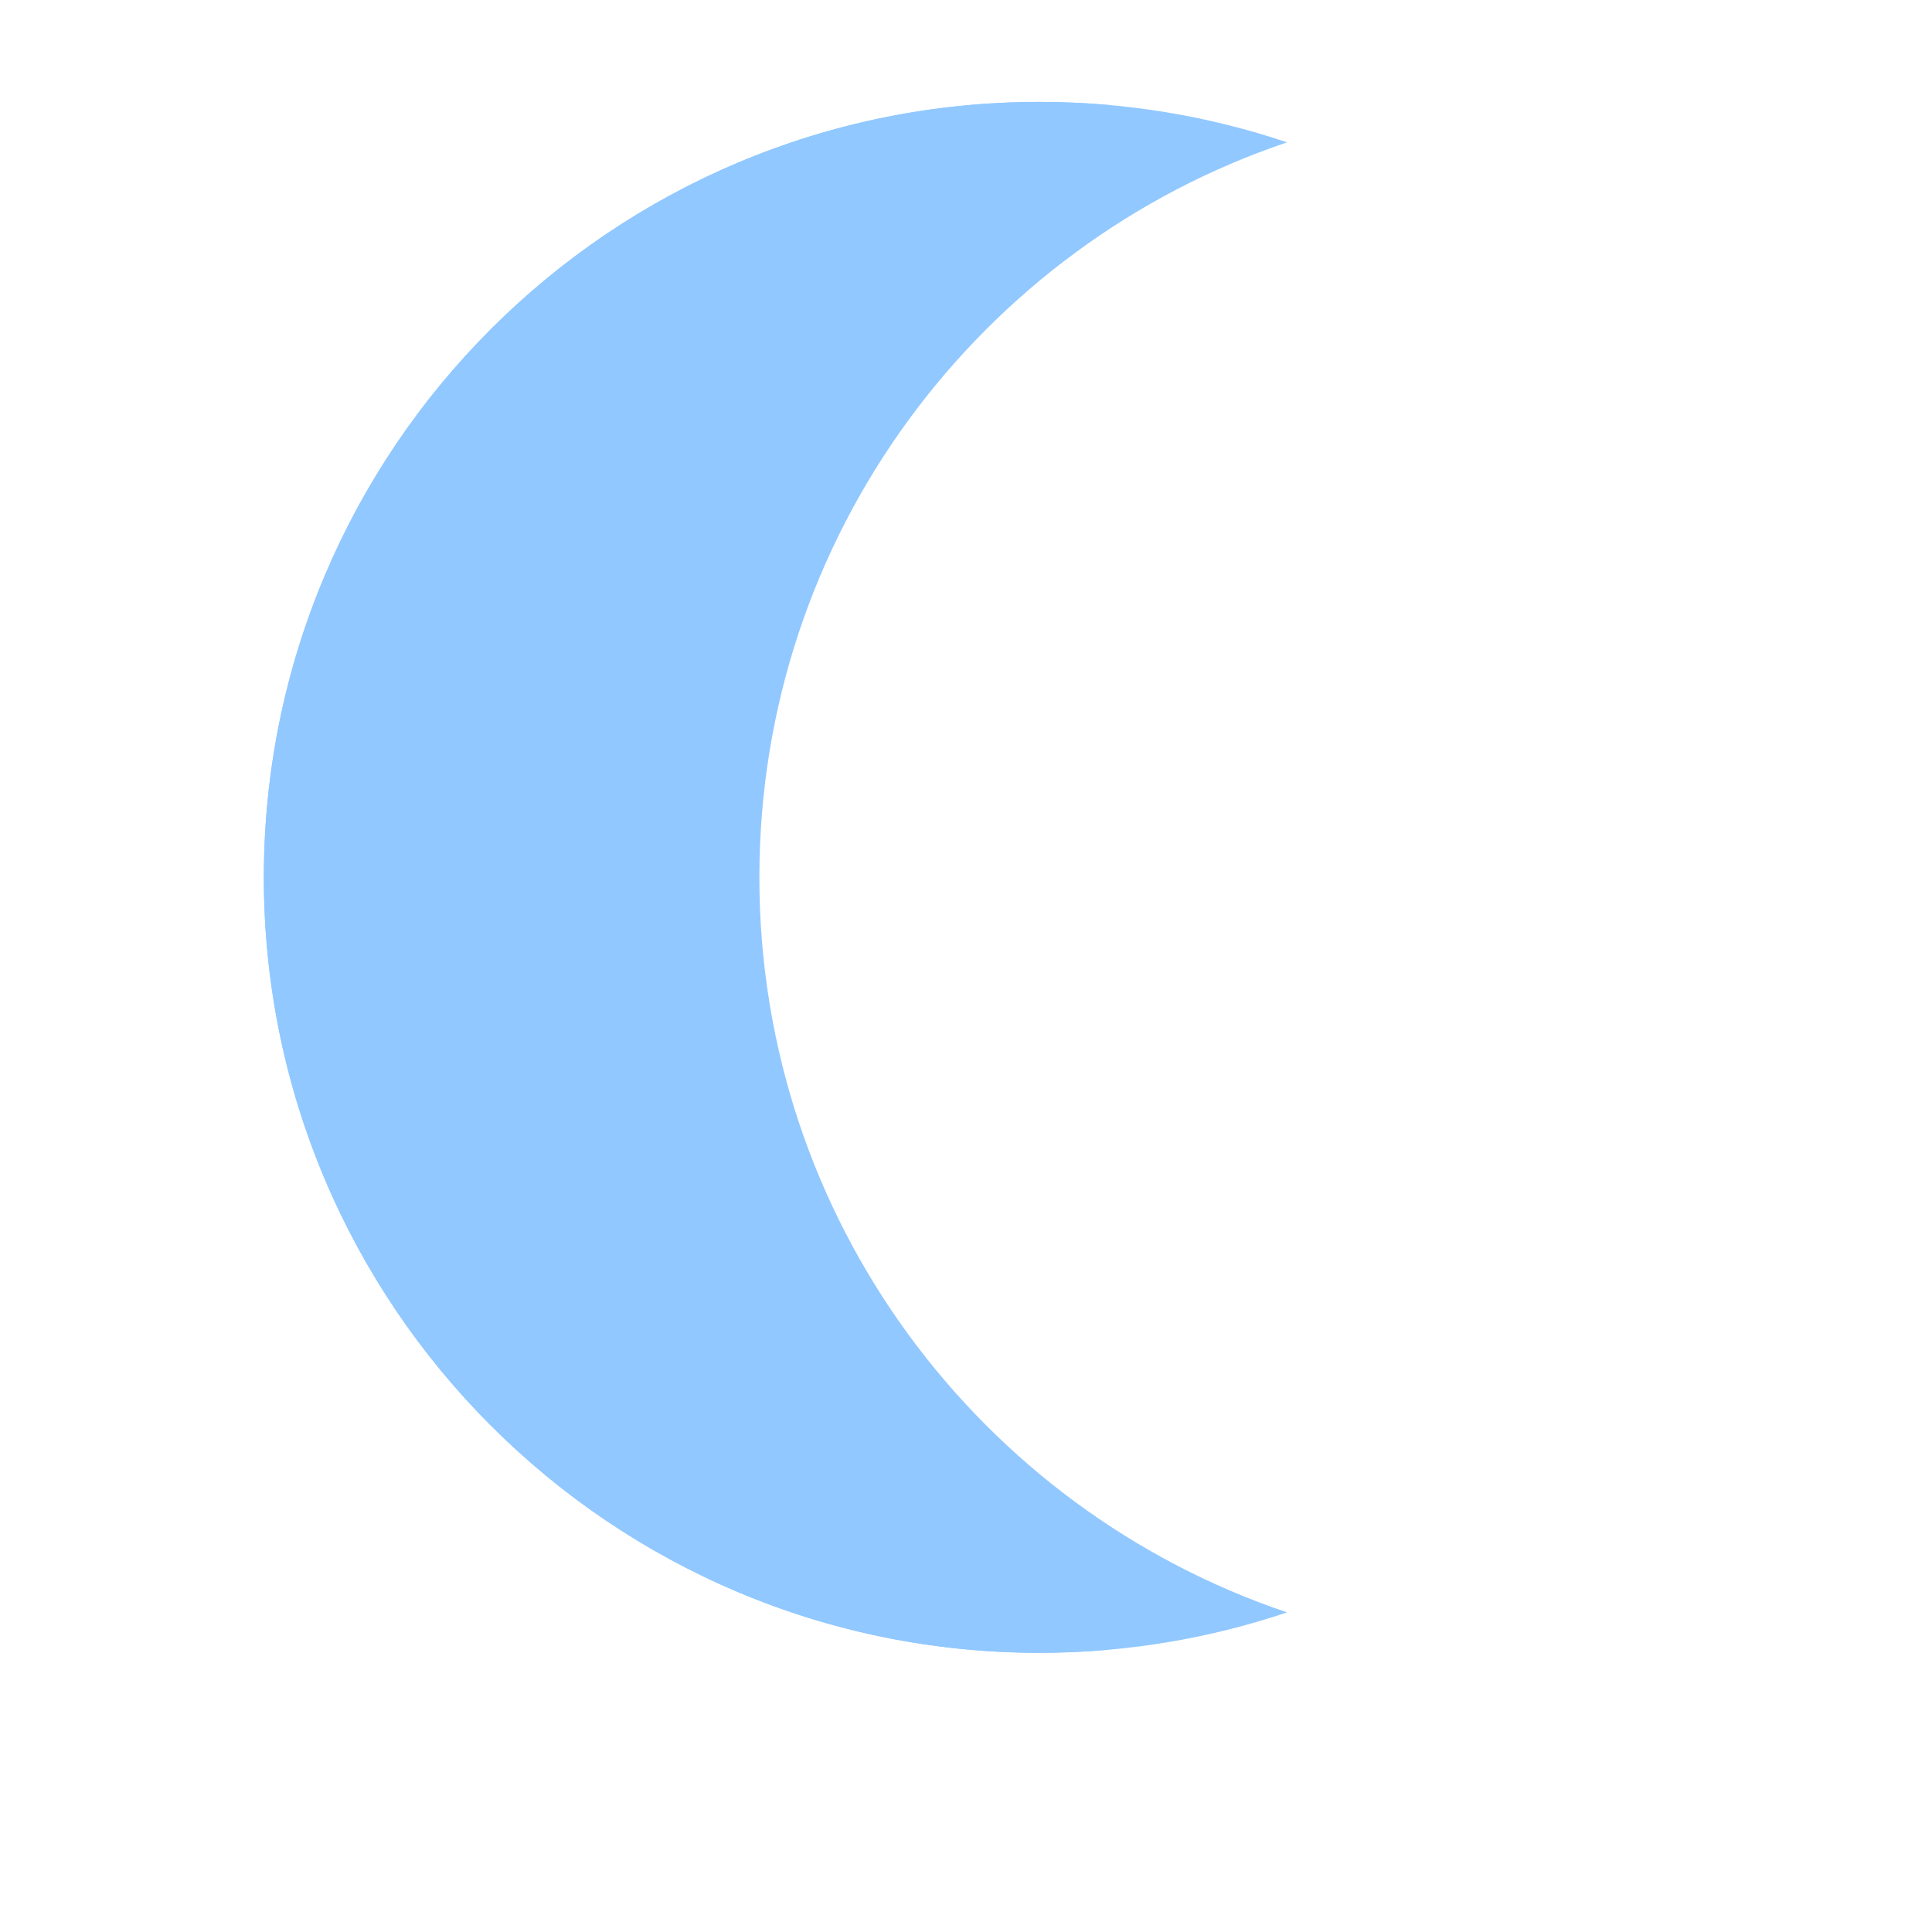
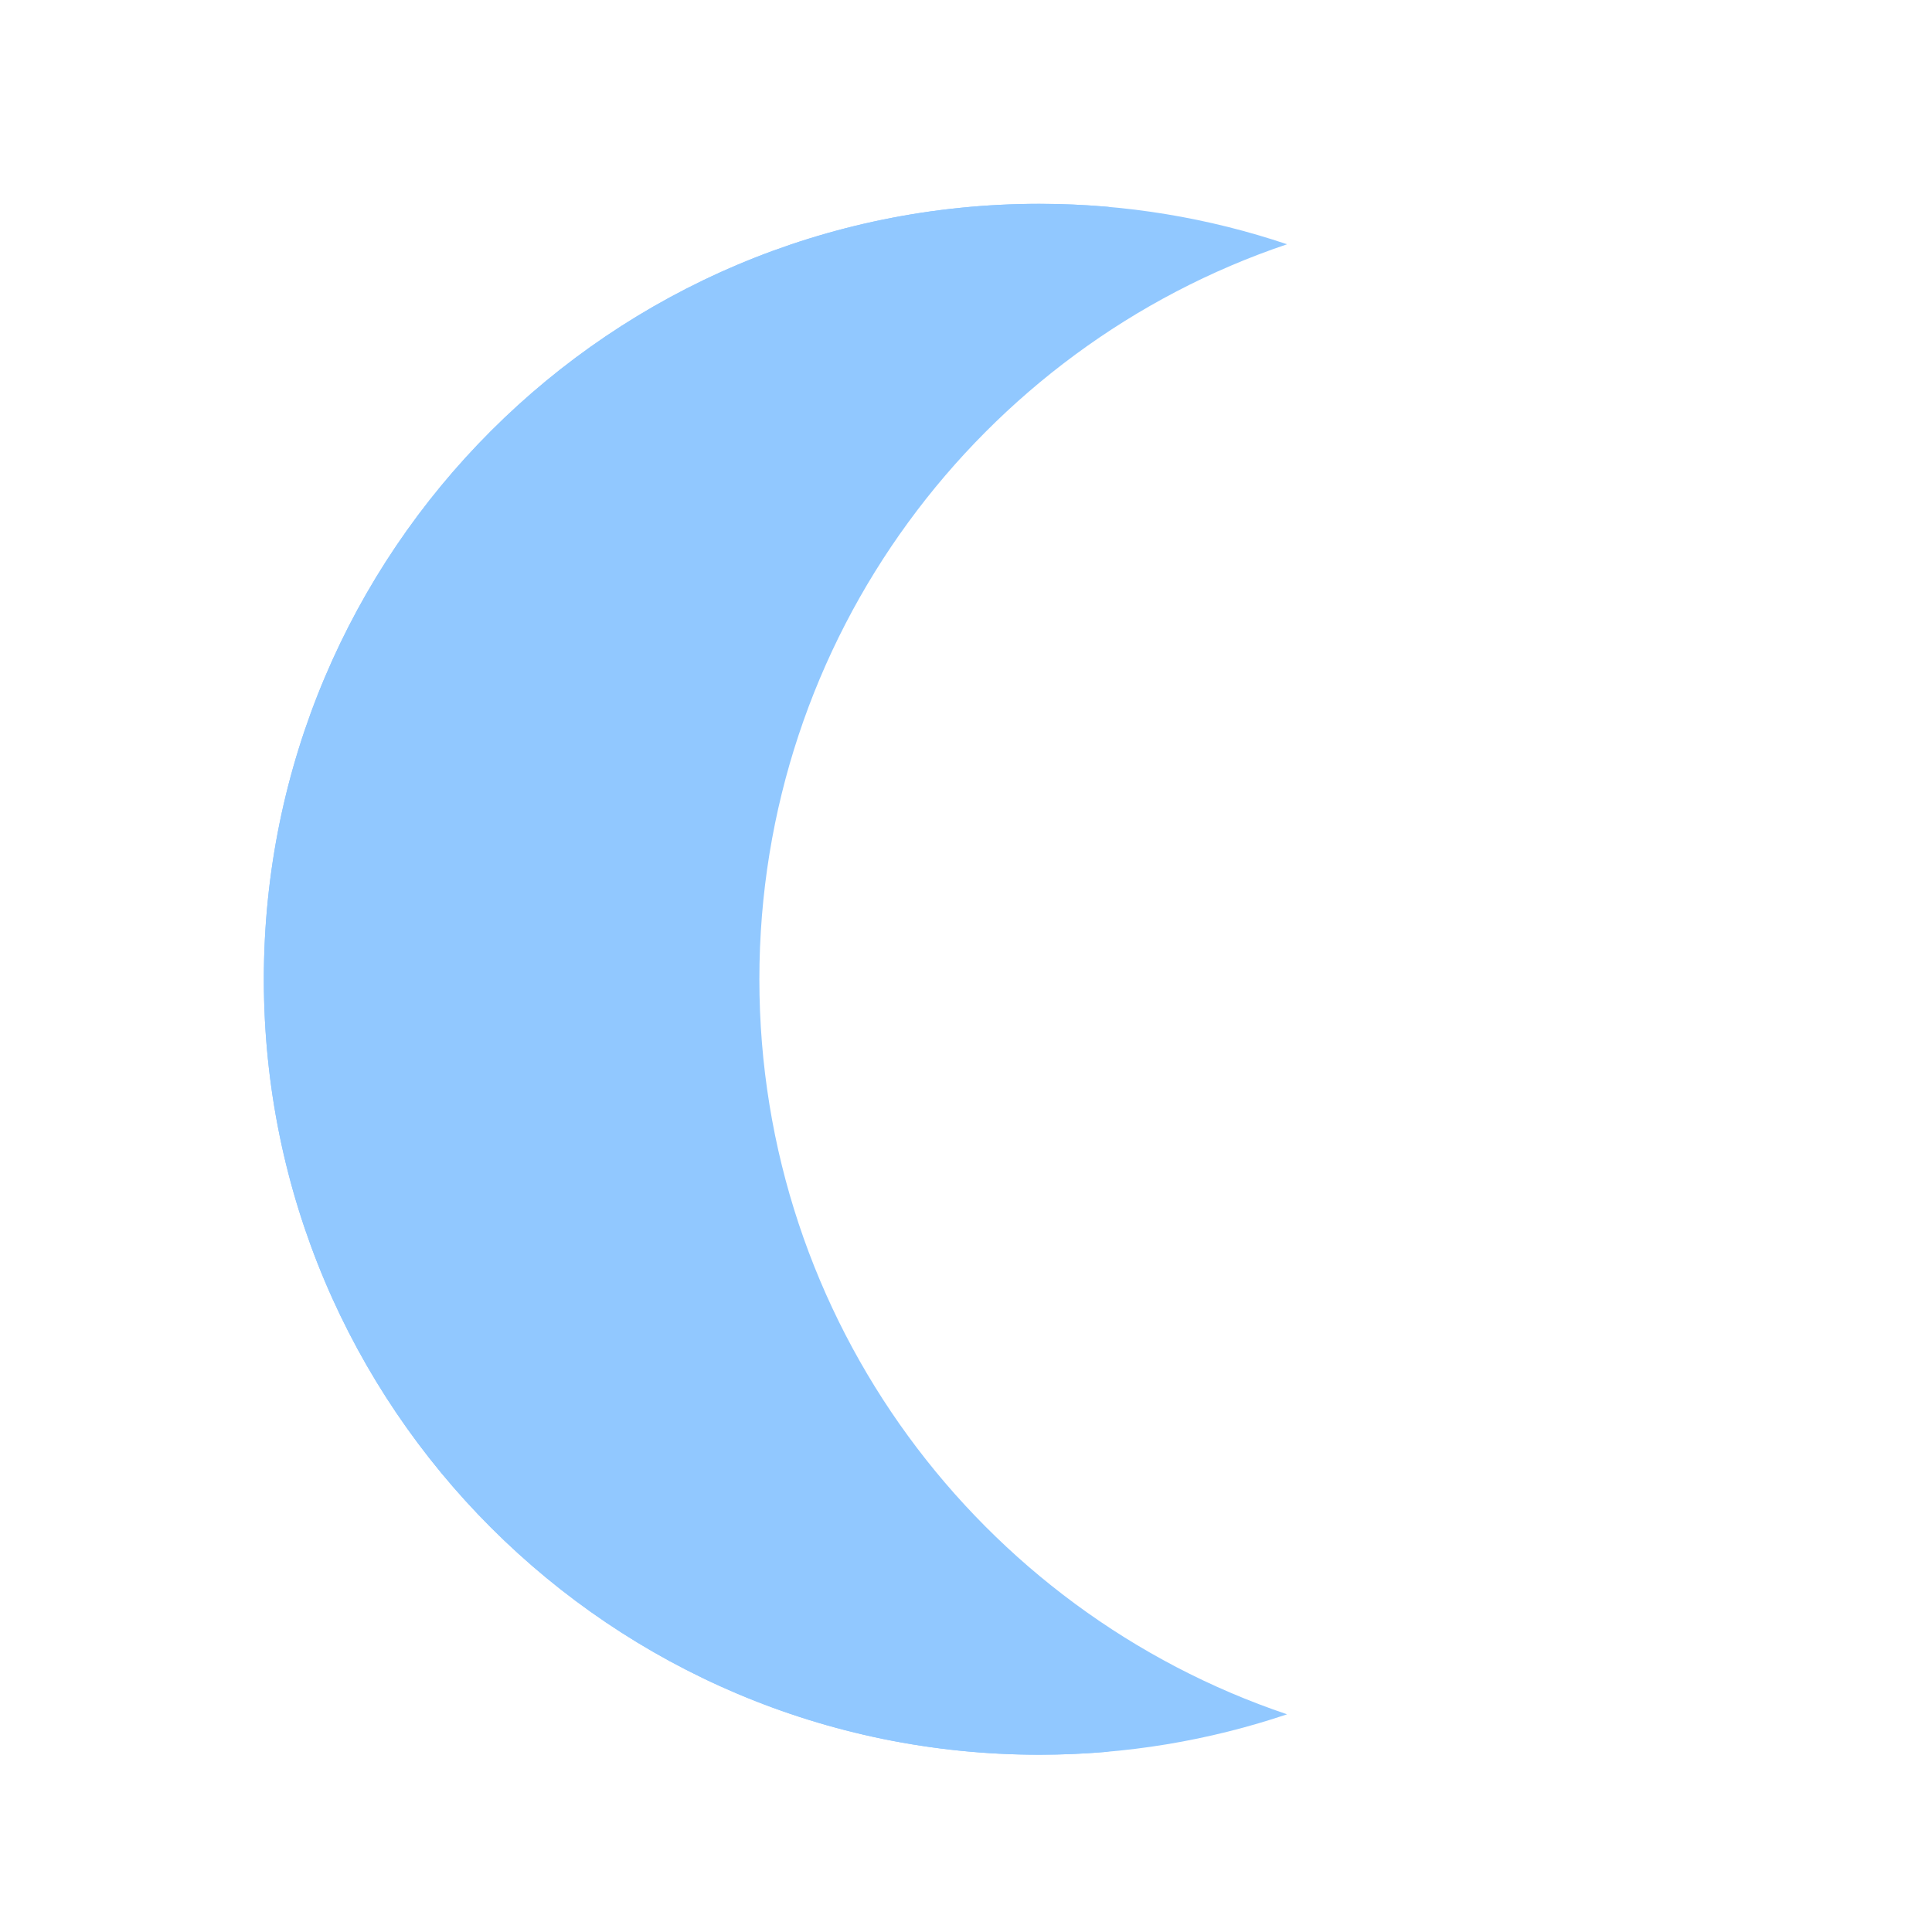
- <svg xmlns="http://www.w3.org/2000/svg" fill="#91C8FF" viewBox="0 -25 473.931 473.931">
+ <svg xmlns="http://www.w3.org/2000/svg" fill="#91C8FF" viewBox="0 -50 473.931 473.931">
  <path d="M254.946 0c21.254 0 41.693 3.488 60.778 9.919-75.252 25.357-129.446 96.501-129.446 180.304s54.193 154.947 129.446 180.304c-19.085 6.431-39.524 9.919-60.778 9.919-105.058 0-190.224-85.166-190.224-190.224S149.889 0 254.946 0z" />
  <path d="M254.953.003a191.68 191.68 0 0 1 17.2.77c-96.95 8.74-172.93 90.22-172.93 189.45 0 99.25 76.01 180.74 172.99 189.45a193.02 193.02 0 0 1-17.26.77c-105.06 0-190.23-85.16-190.23-190.22S149.893.003 254.953.003z" fill="#91C8FF" />
</svg>
